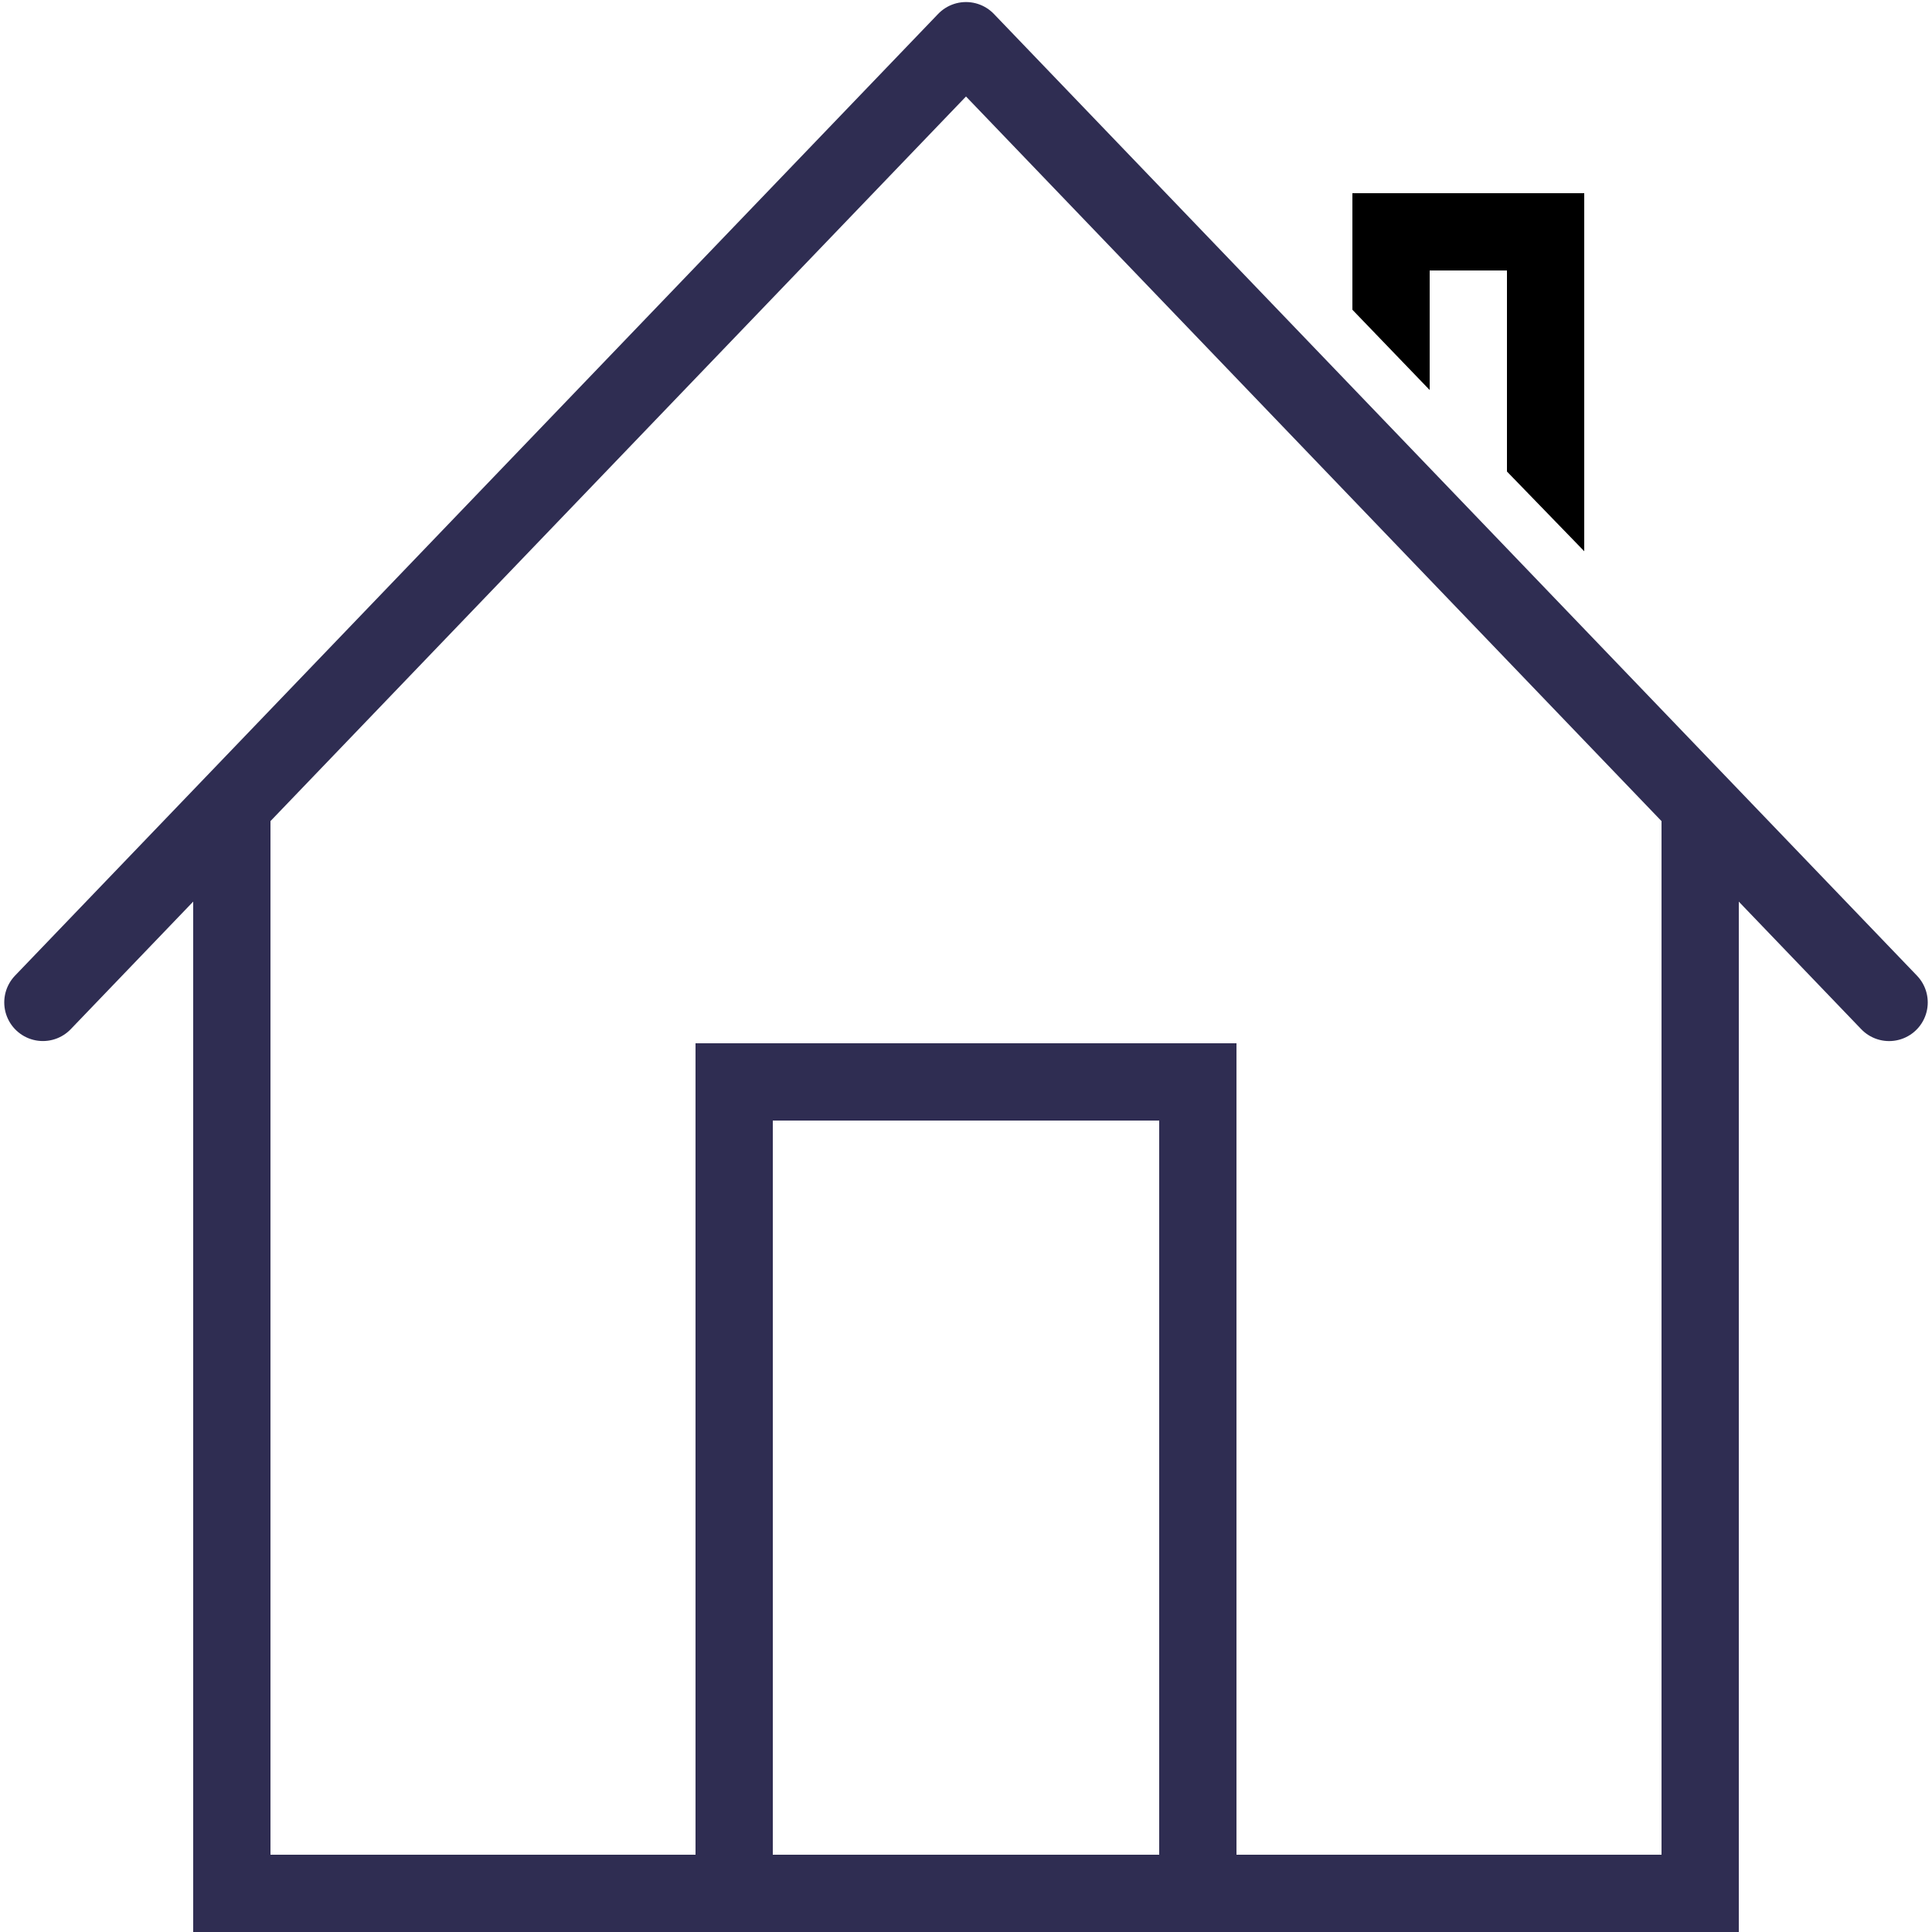
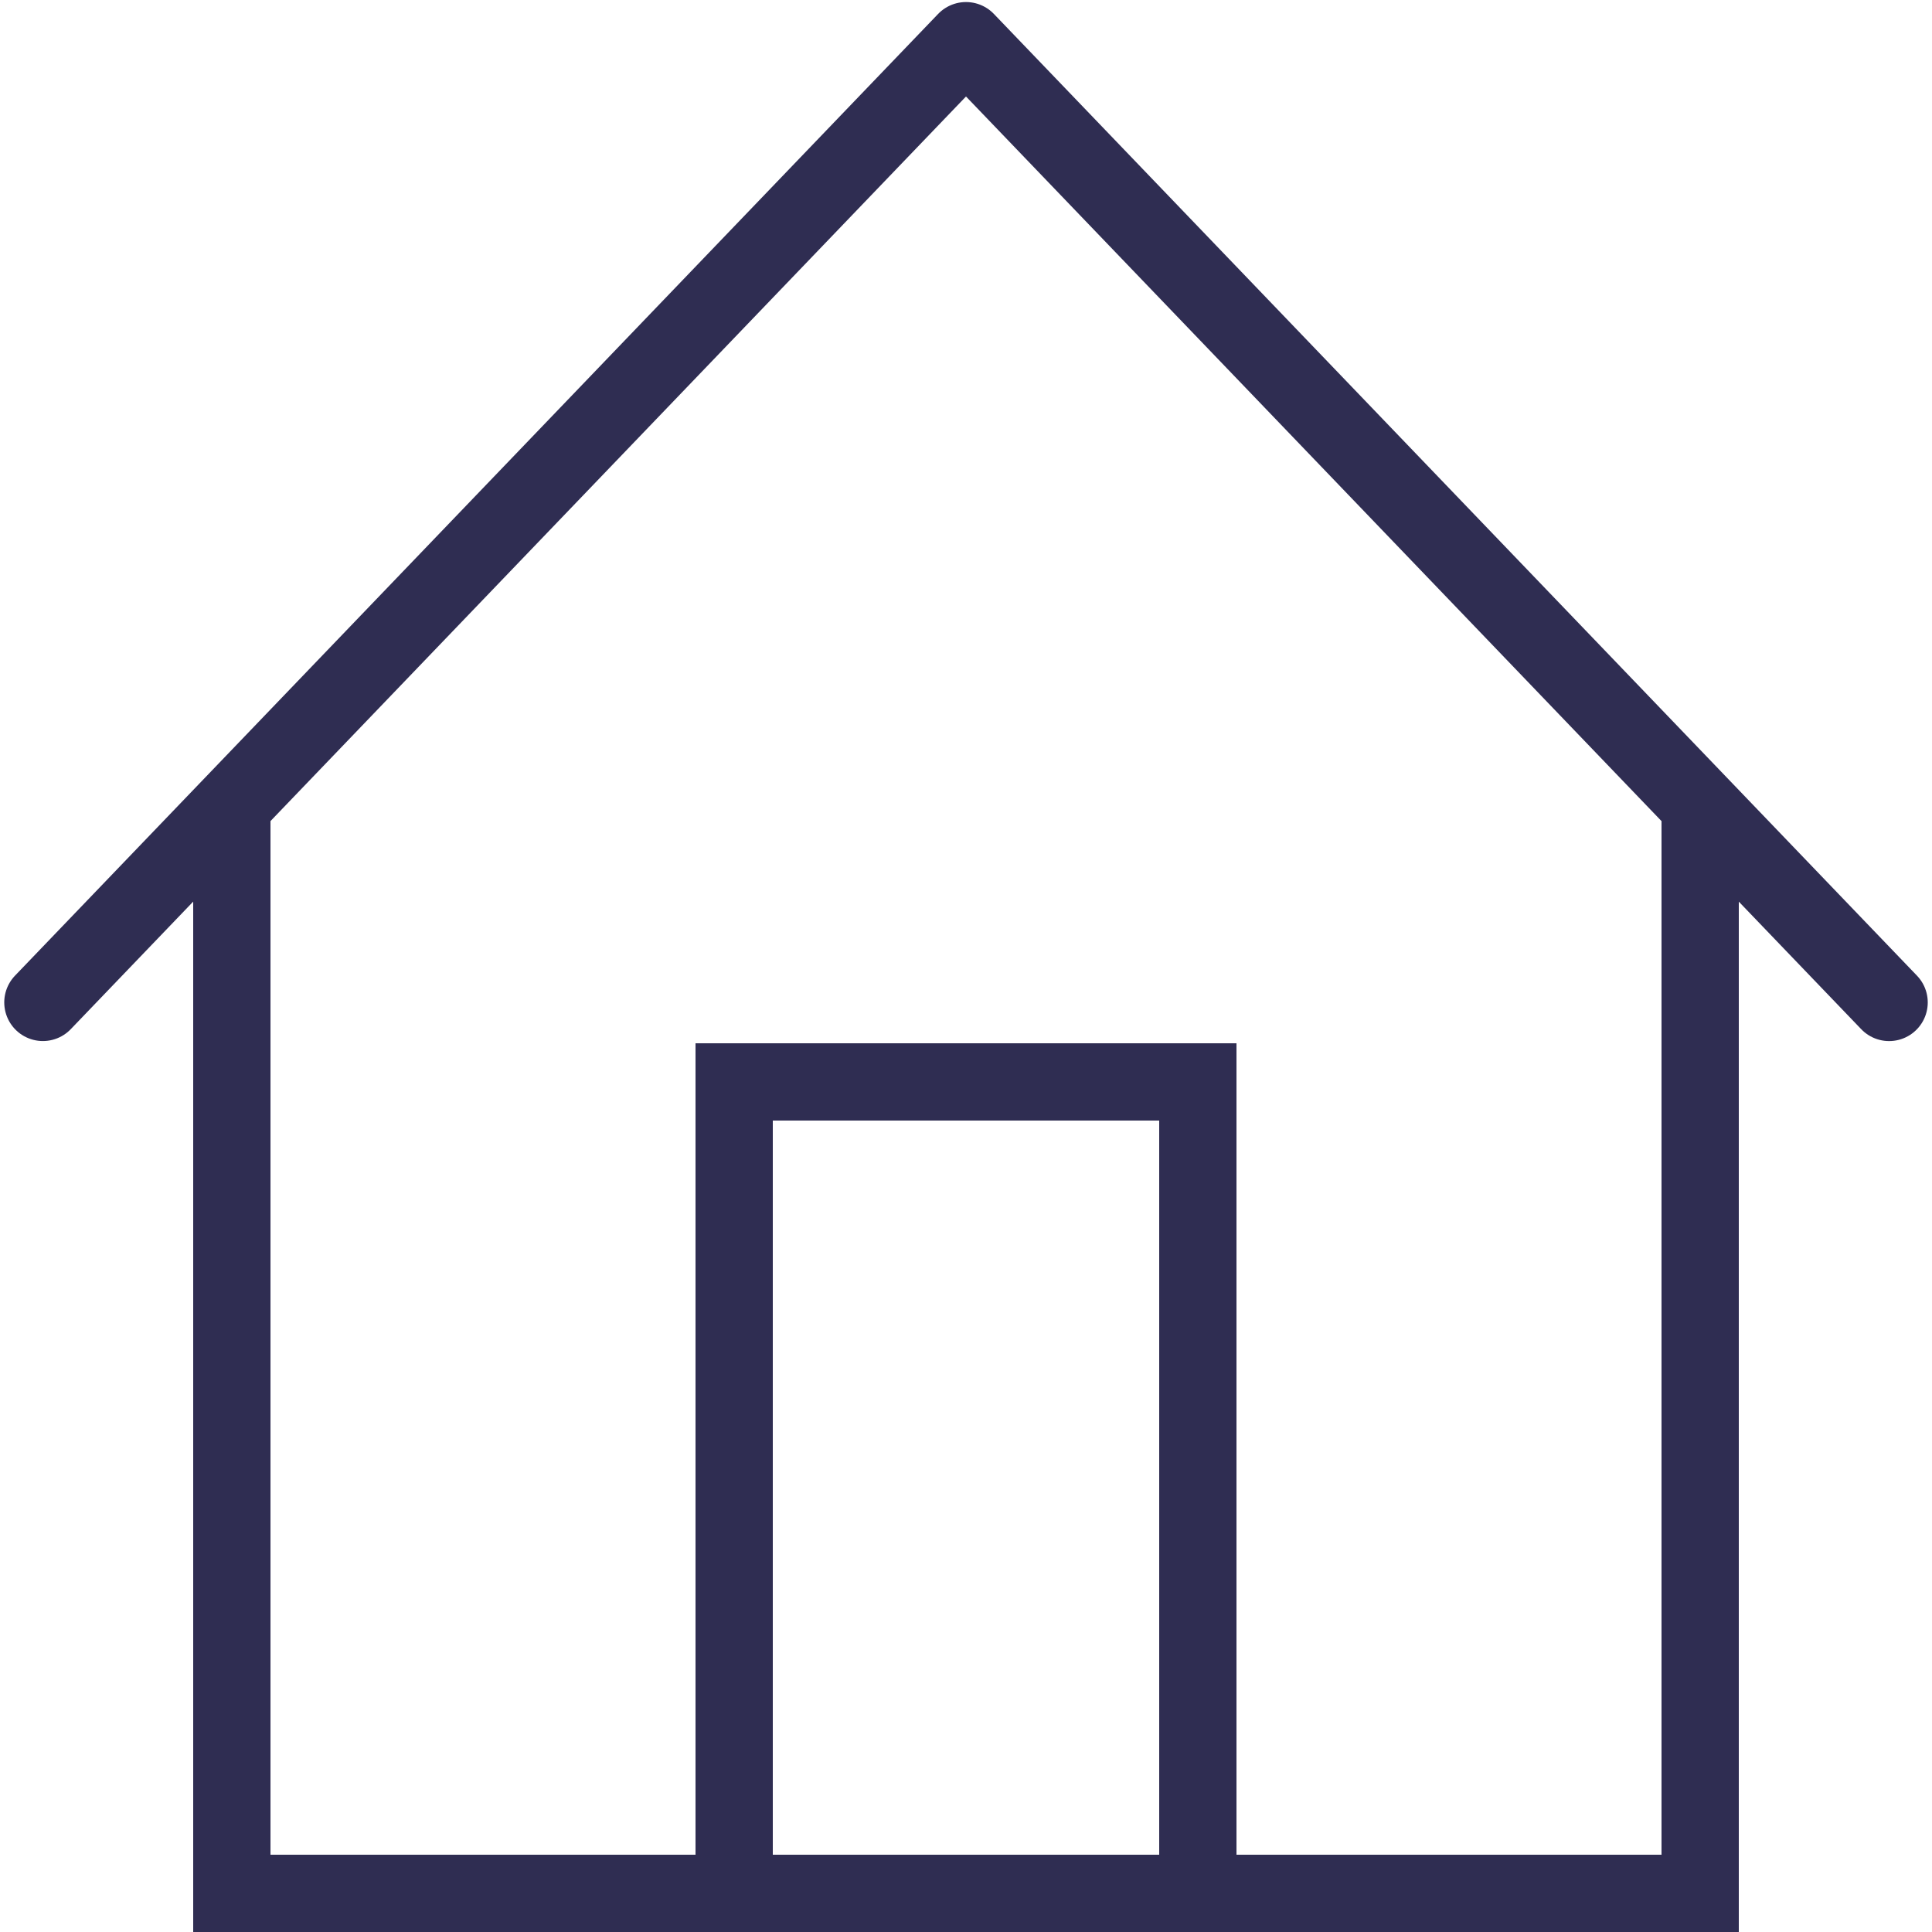
<svg xmlns="http://www.w3.org/2000/svg" enable-background="new 0 0 50 50" height="50px" id="Layer_1" version="1.1" viewBox="0 0 50 50" width="50px" xml:space="preserve">
  <rect fill="none" height="50" width="50" />
  <polyline fill="none" points="44,21 44,49 6,49   6,21 " stroke="#2f2d52" stroke-linecap="round" stroke-miterlimit="10" stroke-width="2" />
  <polyline fill="none" points="19,49 19,28 31,28   31,49 " stroke="#2f2d52" stroke-linecap="round" stroke-miterlimit="10" stroke-width="2" />
-   <polygon points="35,5 35,8.016 37,10.094 37,7 39,7 39,12.203 41,14.266 41,5 " />
  <polyline fill="none" points="  1.11,25.942 25,1.053 48.89,25.943 " stroke="#2f2d52" stroke-linecap="round" stroke-linejoin="round" stroke-miterlimit="10" stroke-width="2" />
</svg>
